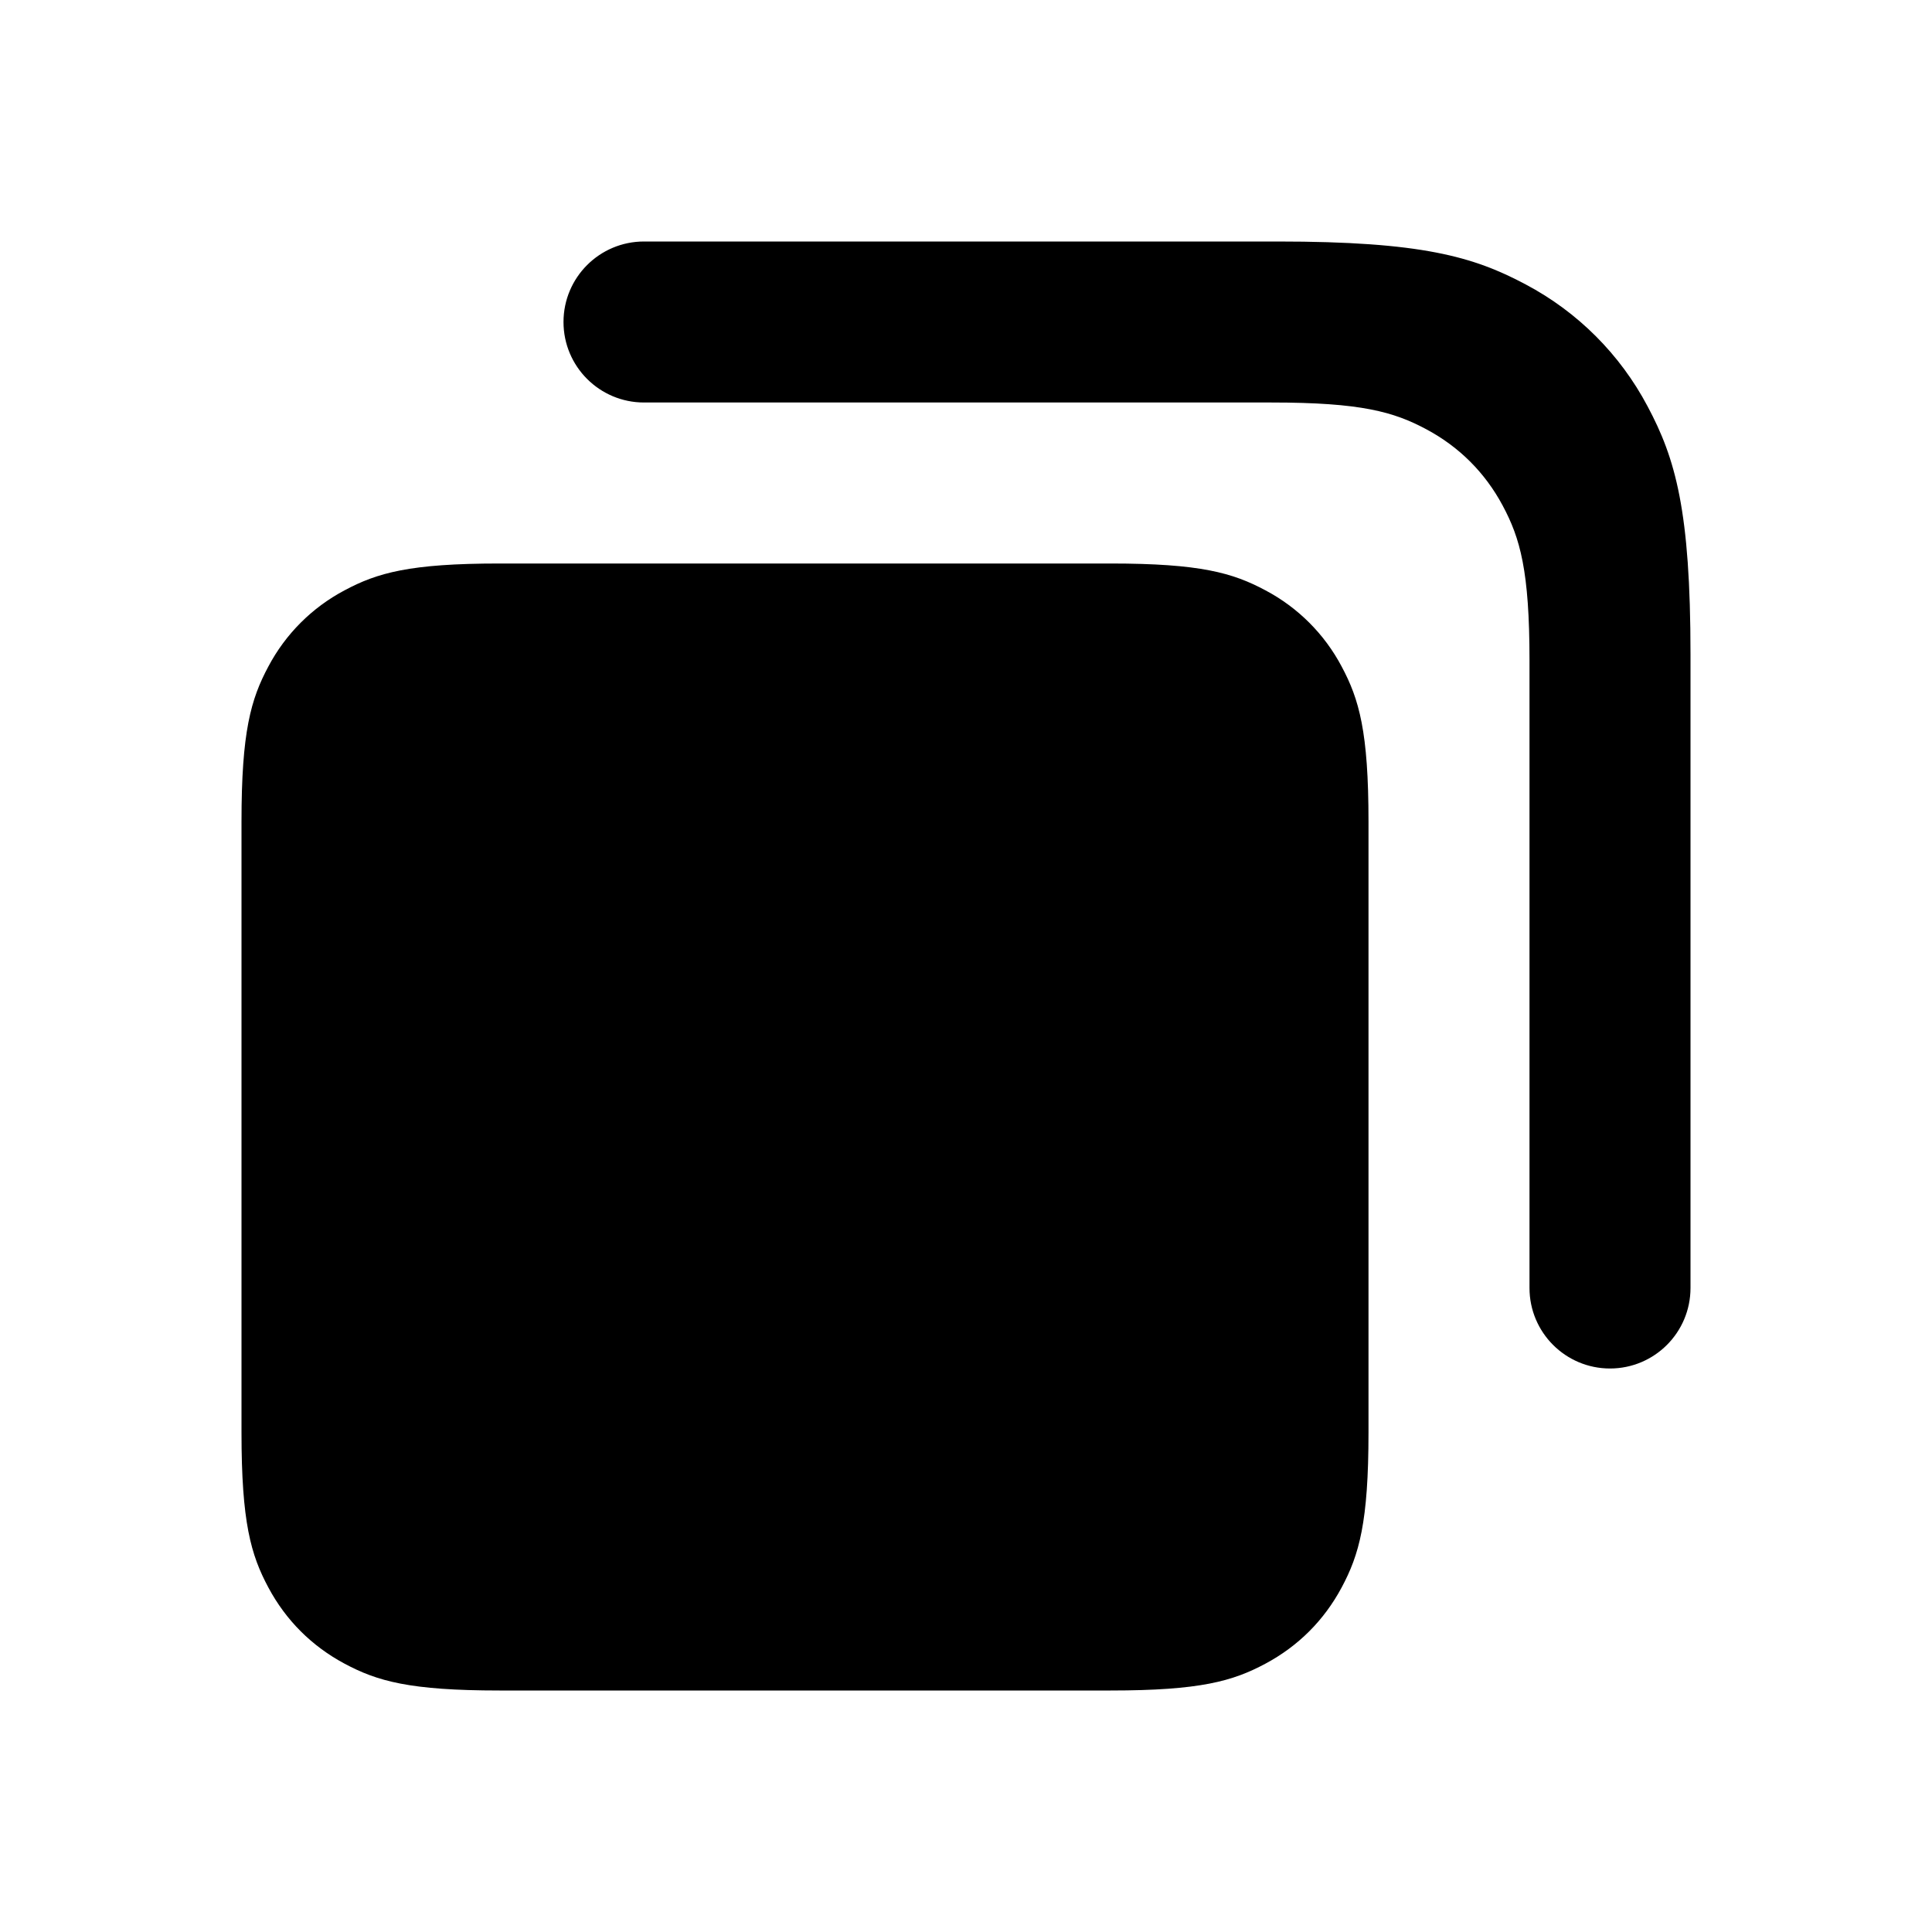
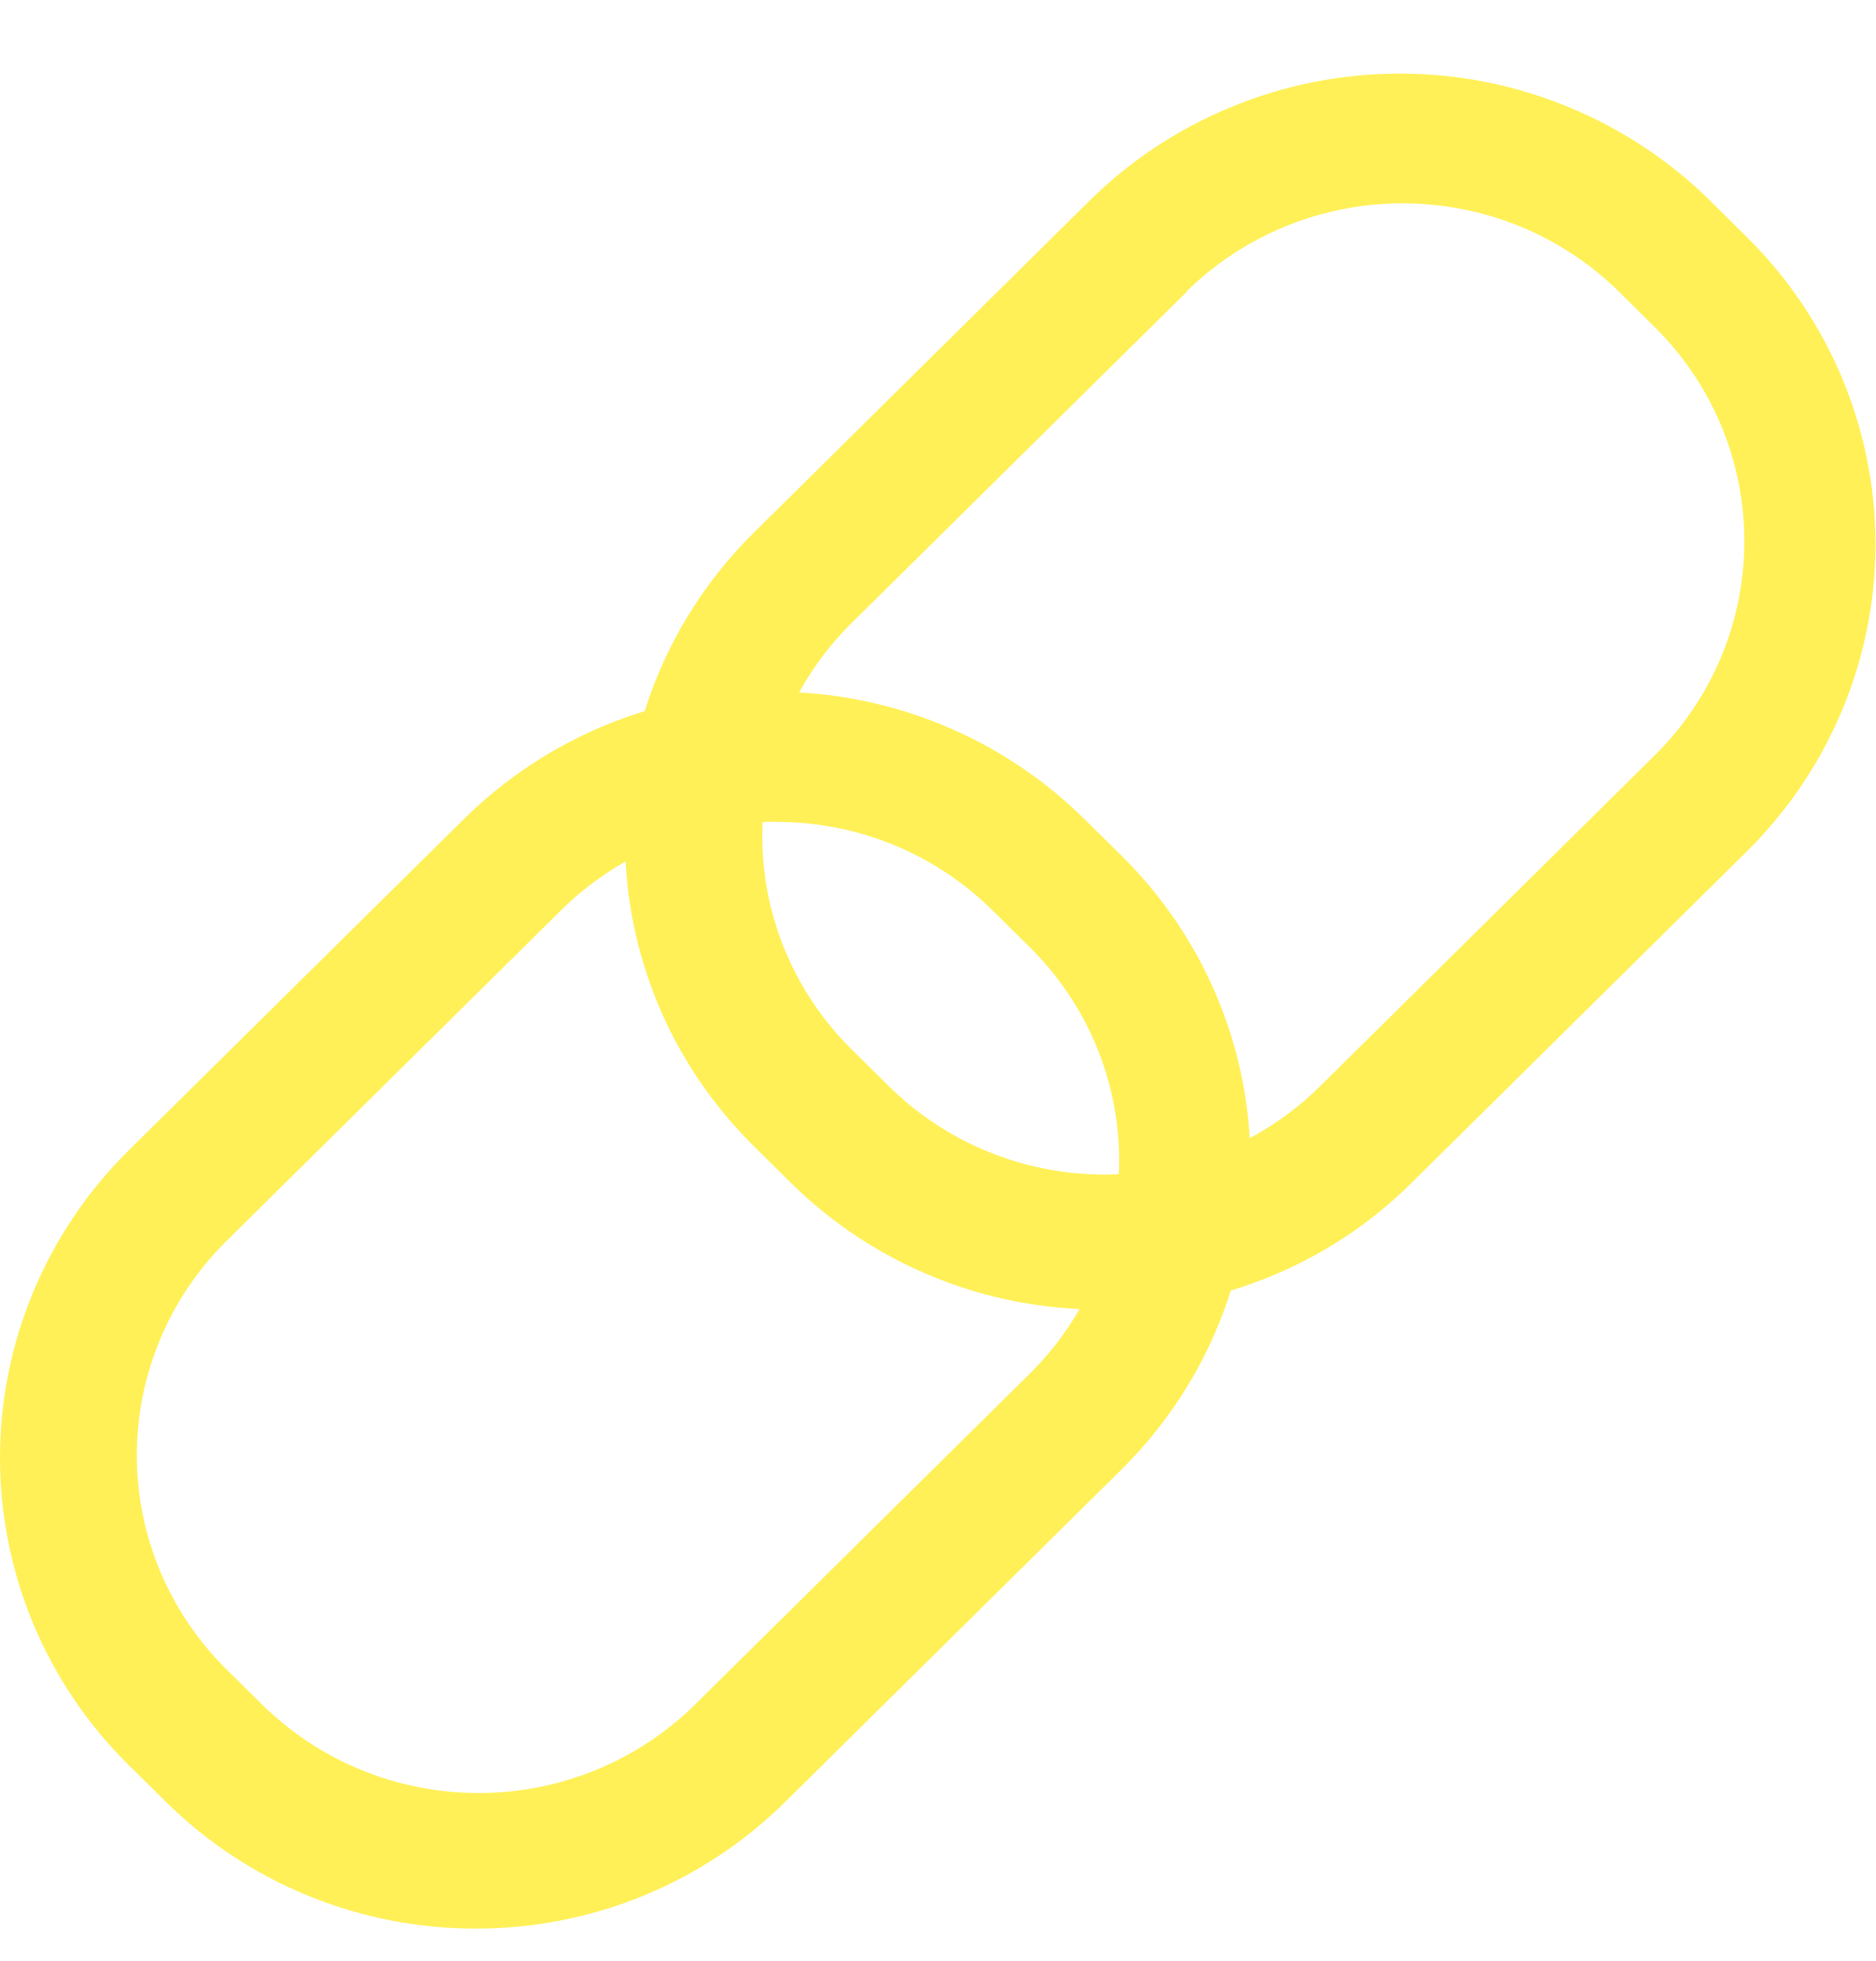
- <svg xmlns="http://www.w3.org/2000/svg" width="800px" height="800px" viewBox="0 0 24 24" fill="none">
-   <g clip-path="url(#a)">
-     <path fill-rule="evenodd" clip-rule="evenodd" d="M8 5h7.795c1.115 0 1.519.116 1.926.334.407.218.727.538.945.945.218.407.334.811.334 1.926V16a1 1 0 1 0 2 0V8.128c0-1.783-.186-2.43-.534-3.082a3.635 3.635 0 0 0-1.512-1.512C18.302 3.186 17.655 3 15.872 3H8a1 1 0 0 0 0 2zm7.721 2.334C15.314 7.116 14.91 7 13.795 7h-7.59c-1.115 0-1.519.116-1.926.334a2.272 2.272 0 0 0-.945.945C3.116 8.686 3 9.09 3 10.205v7.59c0 1.114.116 1.519.334 1.926.218.407.538.727.945.945.407.218.811.334 1.926.334h7.59c1.114 0 1.519-.116 1.926-.334.407-.218.727-.538.945-.945.218-.407.334-.811.334-1.926v-7.59c0-1.115-.116-1.519-.334-1.926a2.272 2.272 0 0 0-.945-.945z" fill="#000000" />
-   </g>
-   <defs>
-     <clipPath id="a">
-       <path fill="#000000" d="M0 0h24v24H0z" />
-     </clipPath>
-   </defs>
+ <svg xmlns="http://www.w3.org/2000/svg" width="22" height="23" viewBox="0 0 22 23" fill="none">
+   <path d="M12.923 15.36C12.246 15.36 11.575 15.233 10.95 14.976C10.325 14.722 9.756 14.346 9.277 13.873L8.844 13.444C8.365 12.971 7.985 12.411 7.725 11.793C7.466 11.175 7.332 10.513 7.332 9.845C7.332 9.178 7.466 8.515 7.725 7.897C7.985 7.28 8.365 6.719 8.844 6.246L12.78 2.355C13.258 1.882 13.825 1.508 14.45 1.252C15.075 0.995 15.745 0.863 16.421 0.863C17.096 0.863 17.766 0.995 18.391 1.252C19.016 1.508 19.583 1.882 20.062 2.355L20.495 2.784C21.46 3.74 22 5.033 22 6.383C22 7.733 21.458 9.028 20.495 9.982L16.559 13.873C16.083 14.346 15.516 14.722 14.891 14.976C14.266 15.23 13.599 15.362 12.921 15.36H12.923ZM13.924 3.419L9.988 7.309C9.318 7.972 8.942 8.871 8.942 9.808C8.942 10.744 9.318 11.643 9.988 12.306L10.429 12.742C11.099 13.404 12.009 13.776 12.956 13.776C13.904 13.776 14.813 13.404 15.483 12.742L19.419 8.851C20.087 8.186 20.462 7.287 20.462 6.348C20.462 5.409 20.087 4.51 19.419 3.845L18.986 3.416C18.313 2.756 17.404 2.385 16.454 2.385C15.504 2.385 14.594 2.756 13.921 3.416L13.924 3.419Z" fill="#FFF057" />
+   <path d="M5.576 22.62C4.901 22.62 4.231 22.488 3.606 22.231C2.981 21.975 2.414 21.598 1.938 21.125L1.504 20.697C0.539 19.74 0 18.448 0 17.098C0 15.748 0.542 14.452 1.504 13.498L5.44 9.608C5.919 9.135 6.486 8.758 7.111 8.502C7.736 8.245 8.406 8.113 9.081 8.113C9.757 8.113 10.427 8.245 11.052 8.502C11.677 8.758 12.243 9.135 12.722 9.608L13.156 10.036C13.634 10.509 14.015 11.07 14.274 11.688C14.534 12.305 14.668 12.968 14.668 13.635C14.668 14.303 14.534 14.966 14.274 15.583C14.015 16.201 13.634 16.761 13.156 17.235L9.22 21.125C8.741 21.601 8.174 21.977 7.549 22.234C6.924 22.49 6.252 22.622 5.576 22.62ZM9.111 9.638C8.164 9.638 7.254 10.011 6.584 10.674L2.648 14.564C1.981 15.229 1.605 16.129 1.605 17.068C1.605 18.007 1.981 18.906 2.648 19.571L3.082 19.999C3.754 20.659 4.664 21.03 5.614 21.03C6.564 21.03 7.474 20.659 8.146 19.999L12.082 16.109C12.752 15.446 13.128 14.547 13.128 13.611C13.128 12.674 12.752 11.775 12.082 11.112L11.641 10.676C11.309 10.348 10.916 10.088 10.482 9.909C10.049 9.732 9.583 9.64 9.114 9.64L9.111 9.638Z" fill="#FFF057" />
</svg>
